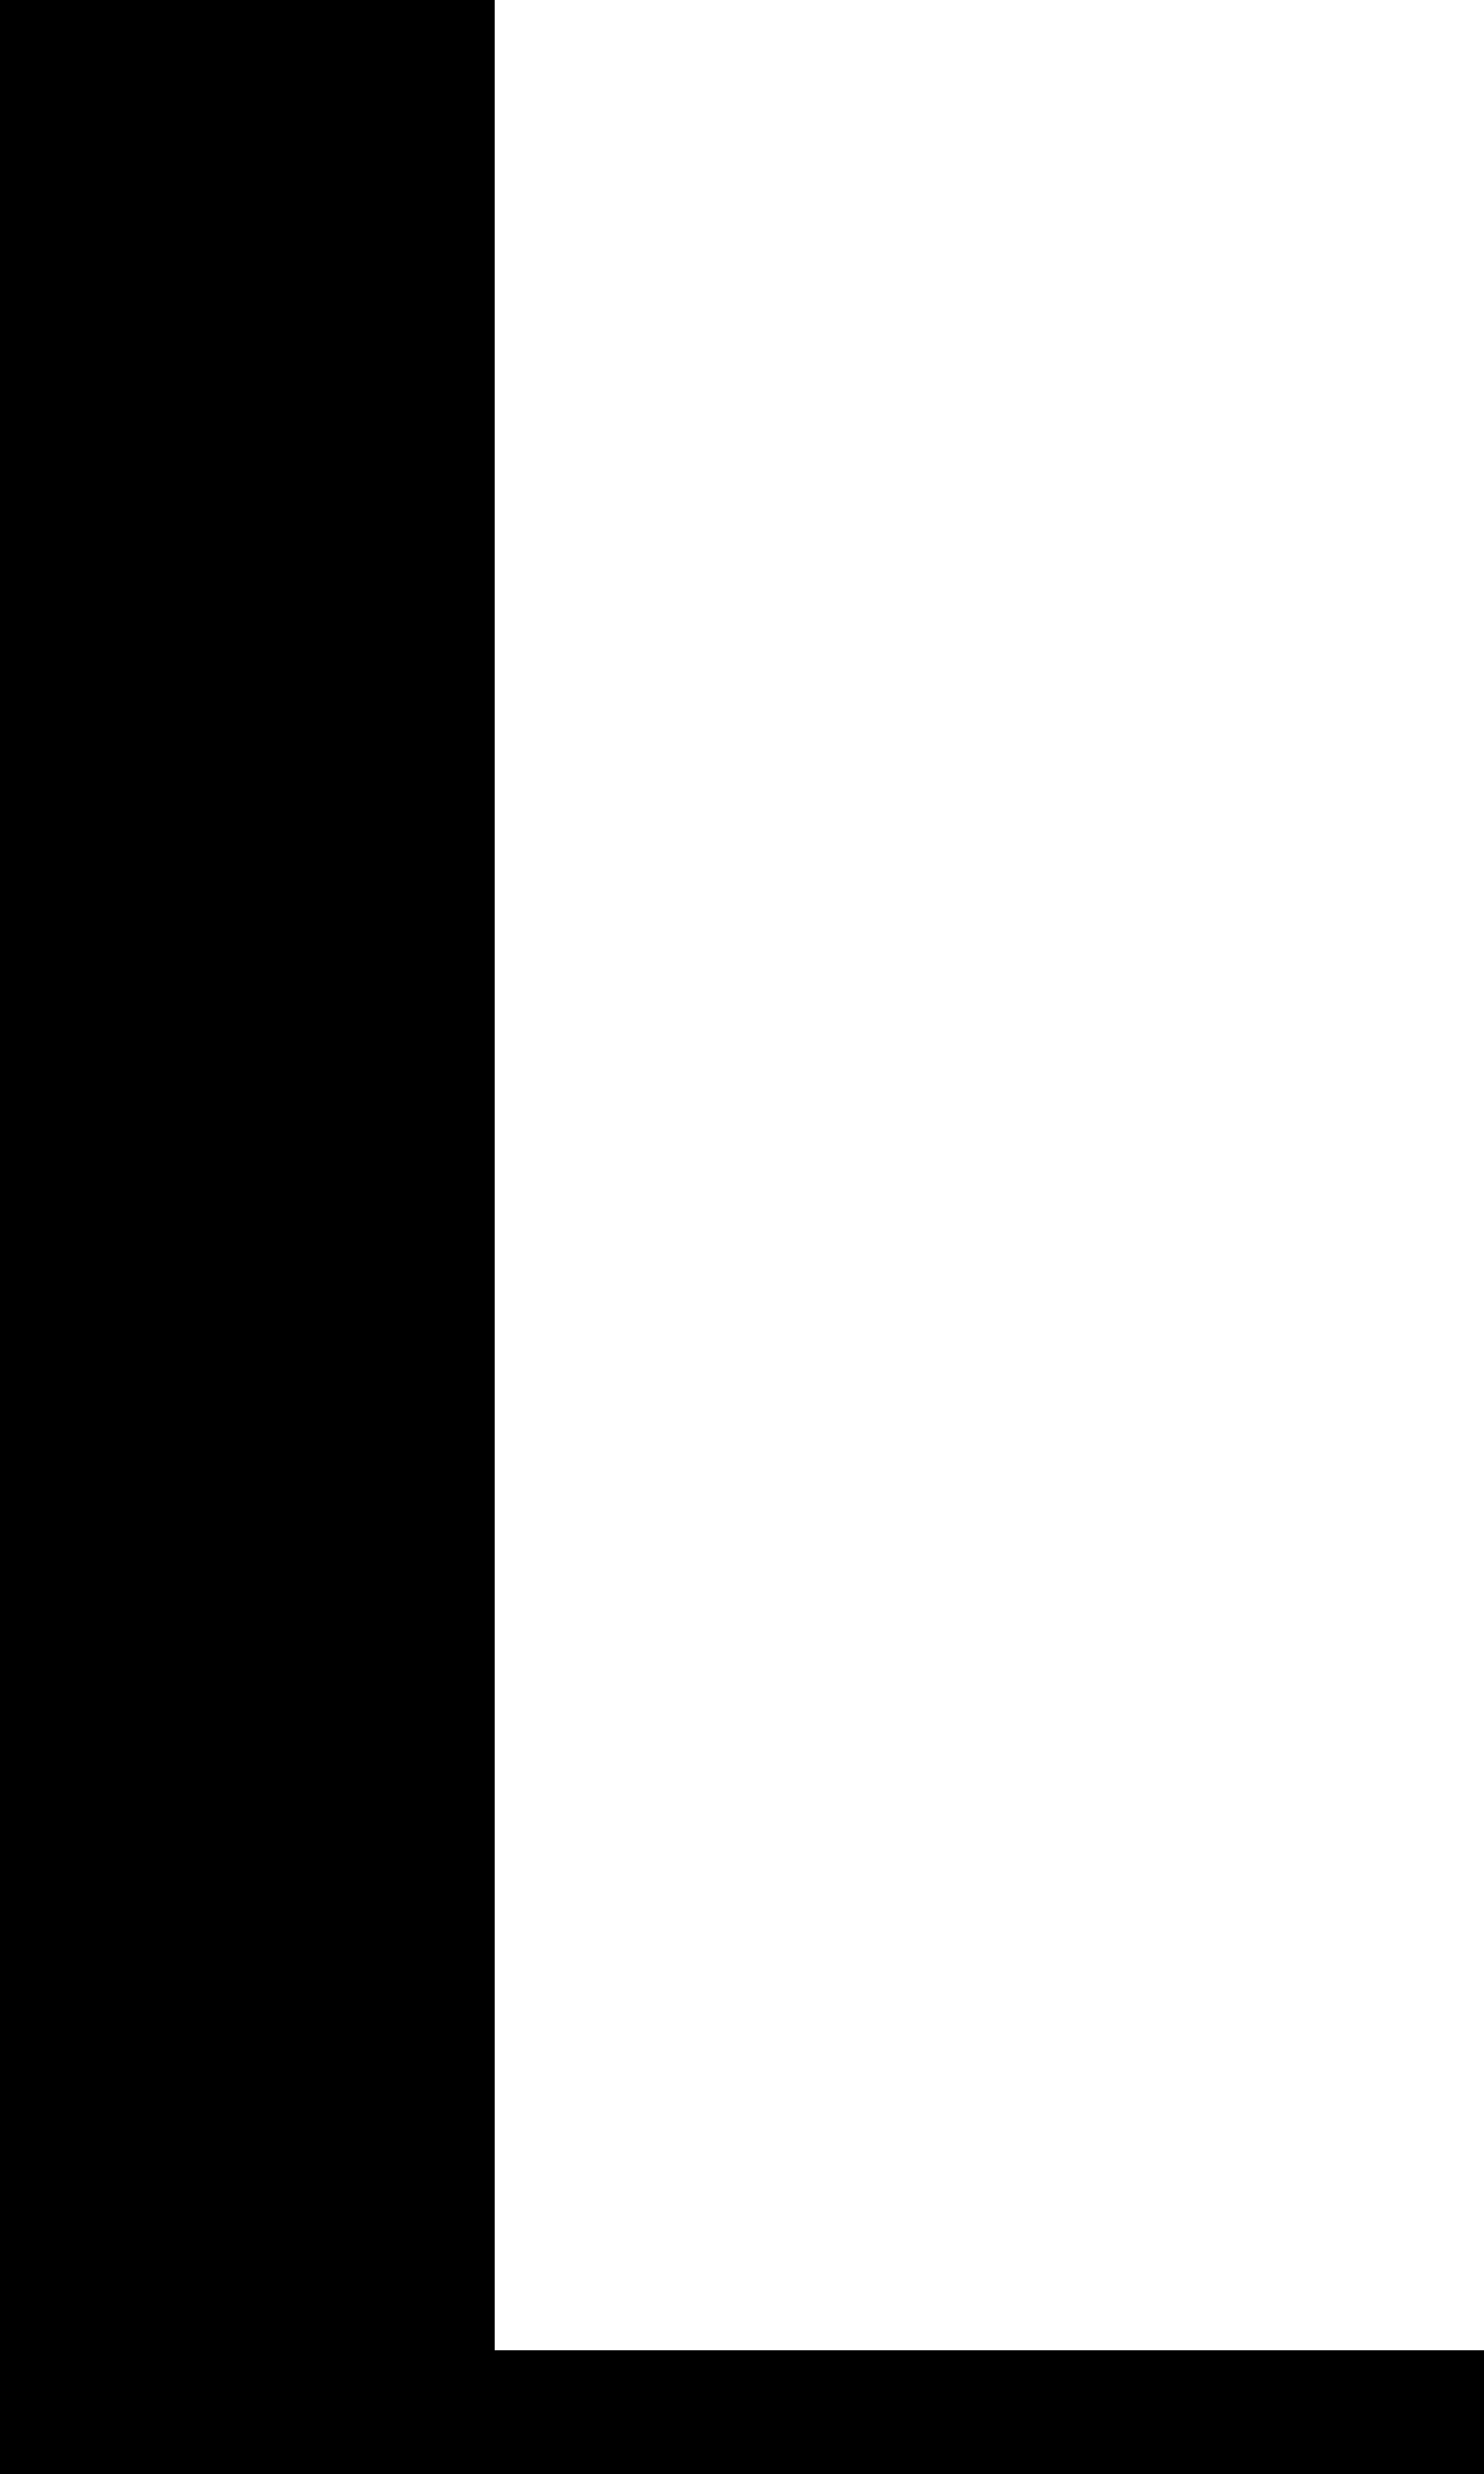
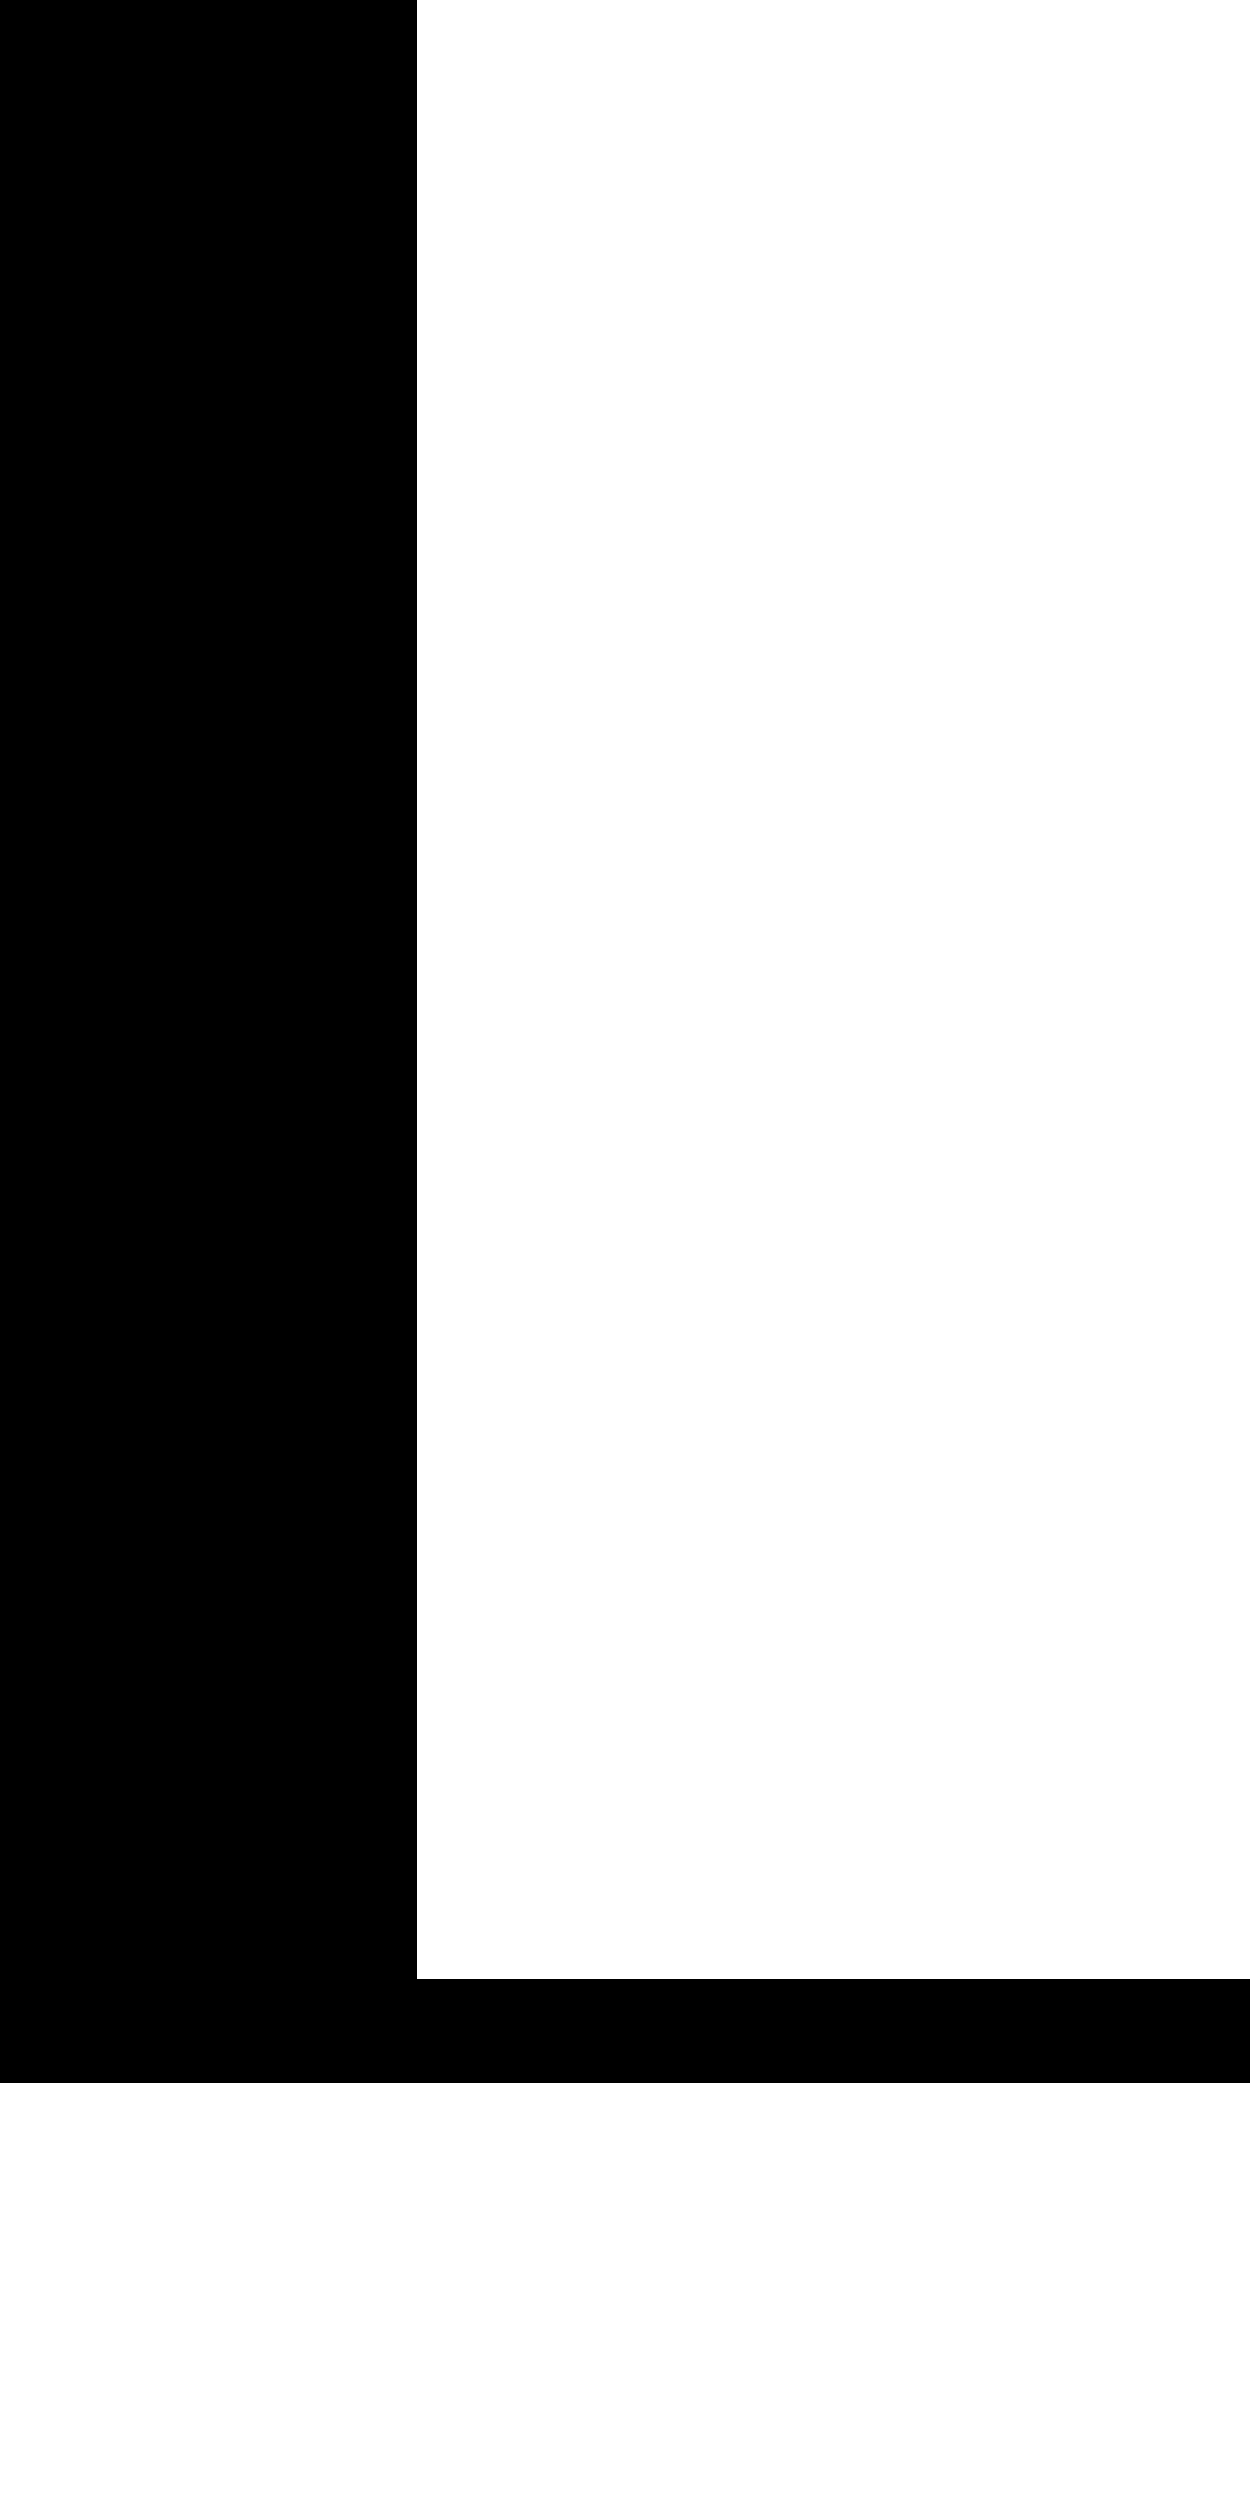
- <svg xmlns="http://www.w3.org/2000/svg" viewBox="0 0 12 20" shape-rendering="crispEdges">
+ <svg xmlns="http://www.w3.org/2000/svg" viewBox="0 0 12 24" shape-rendering="crispEdges">
  <g>
    <polygon class="l" points="0,0 4,0 4,20 0,20" />
    <polygon class="l" points="0,19 12,19 12,20 0,20" />
  </g>
</svg>
